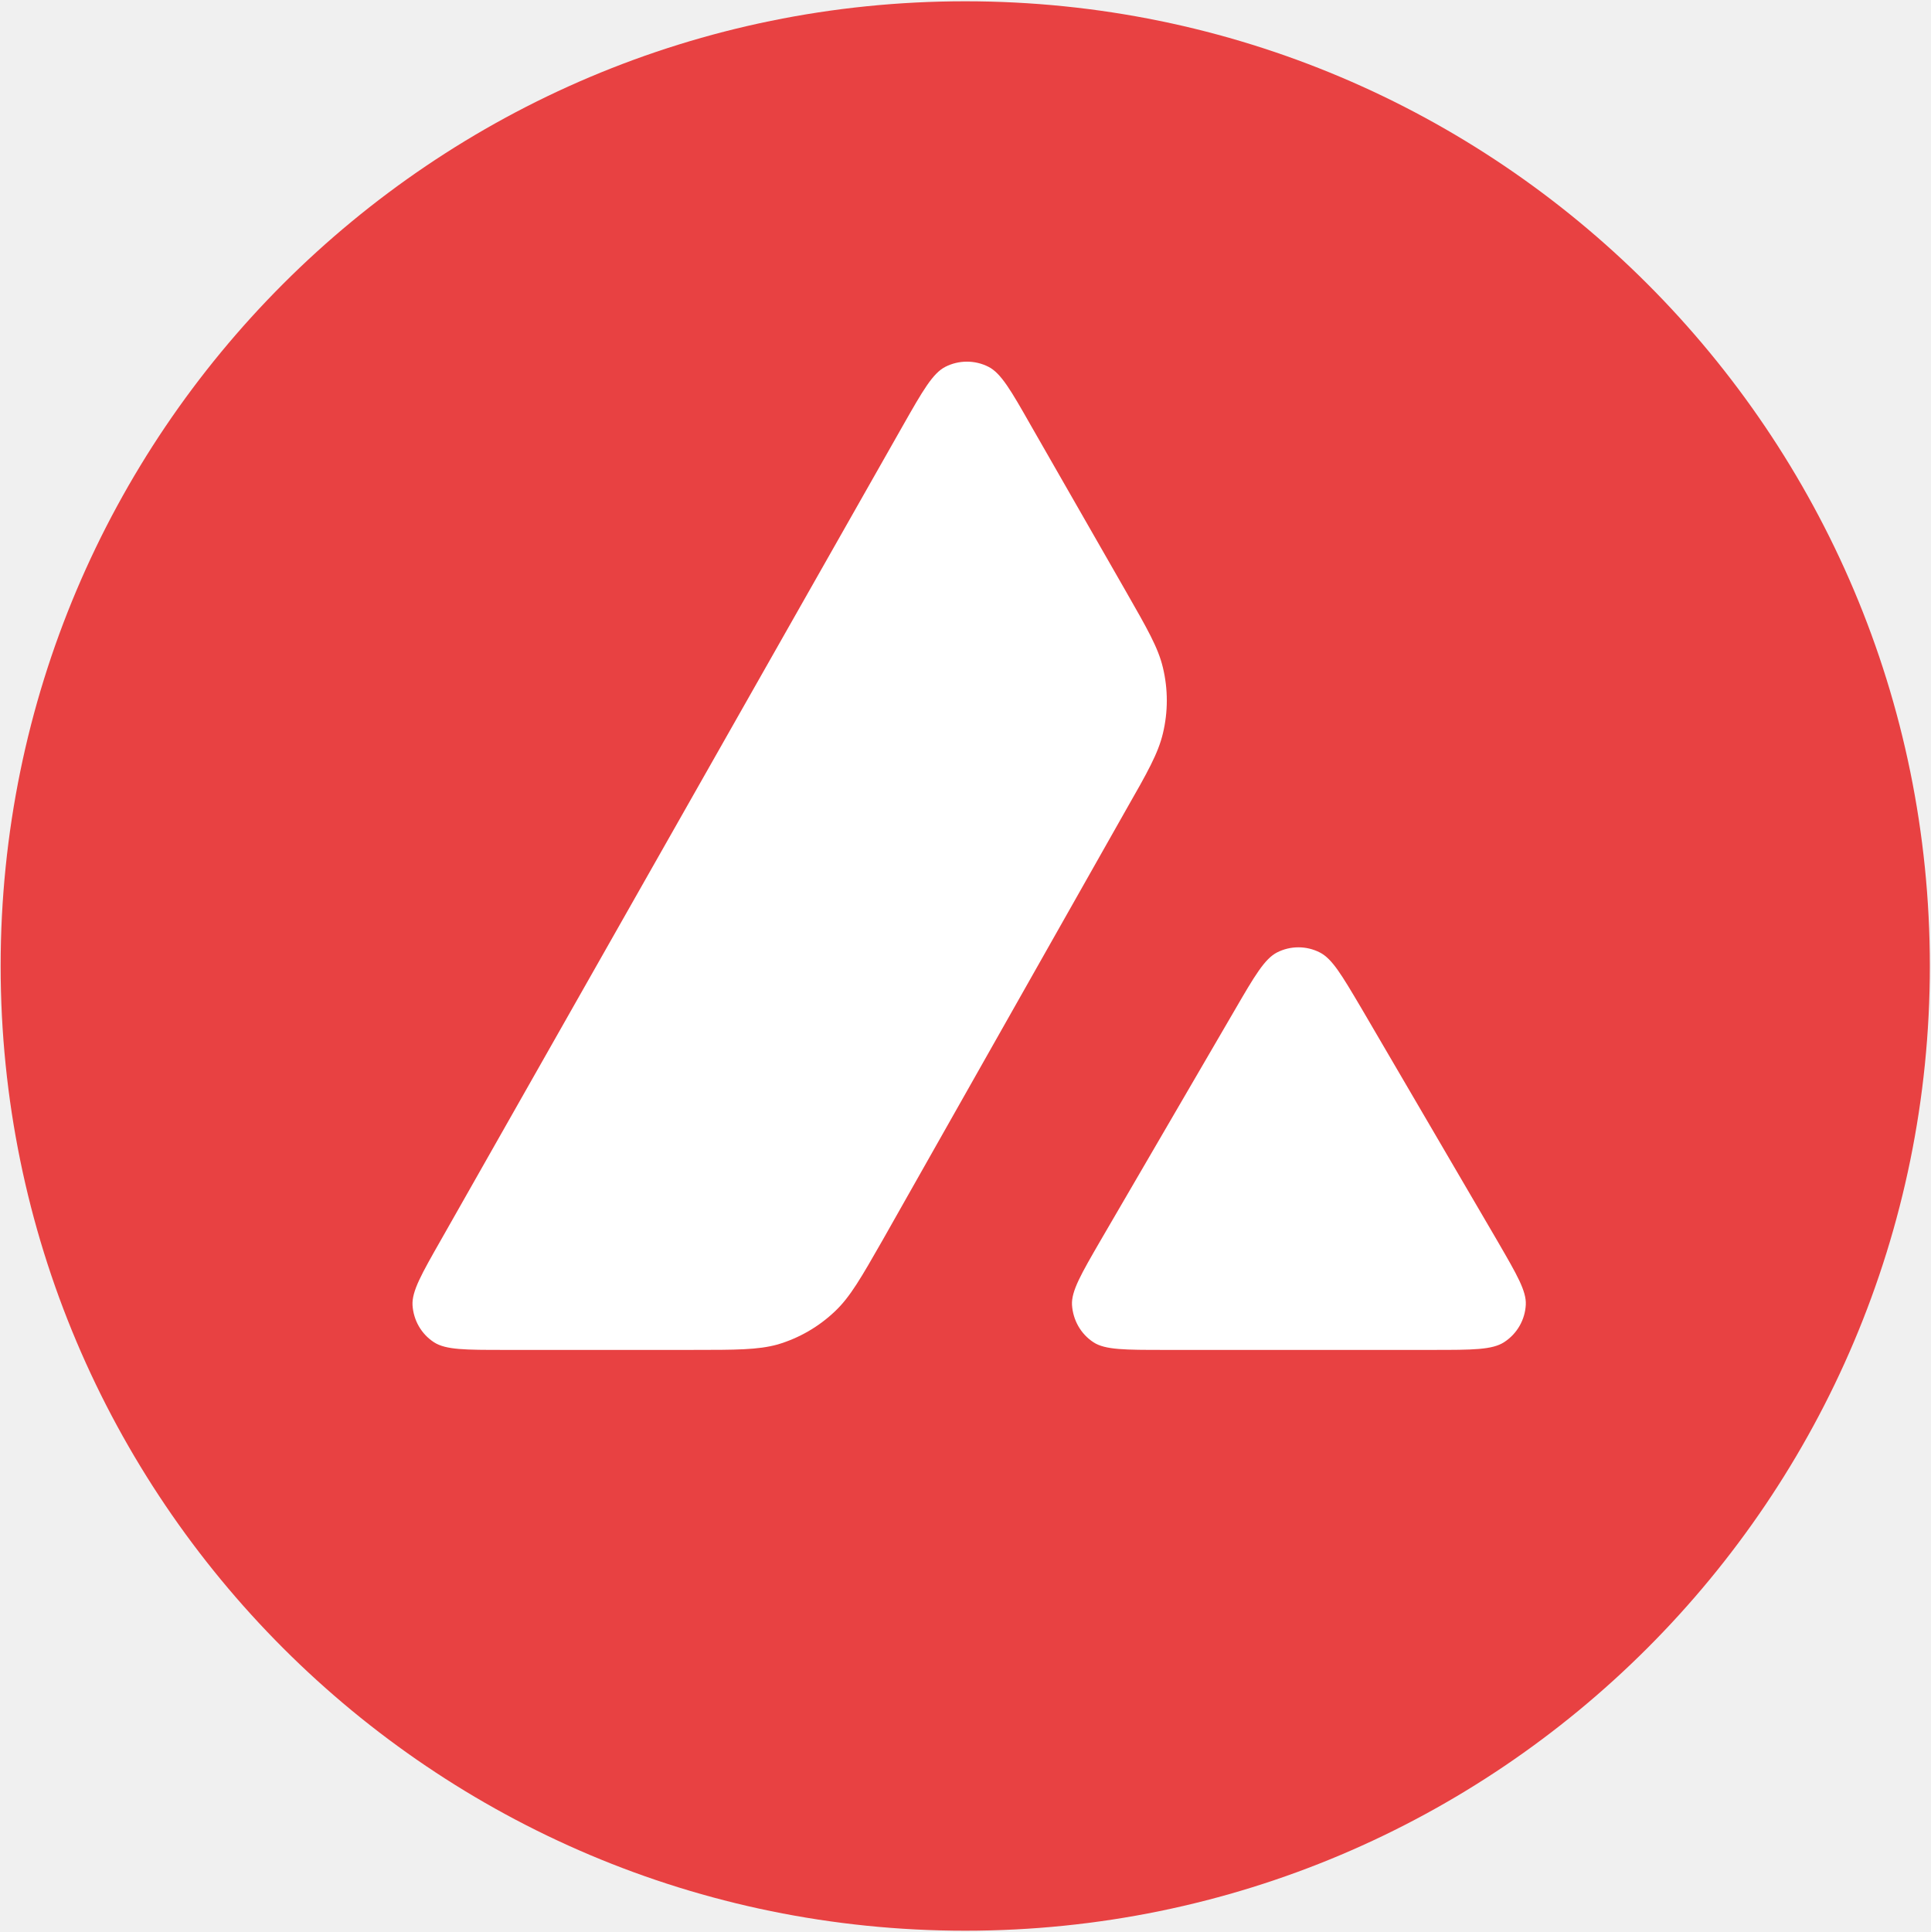
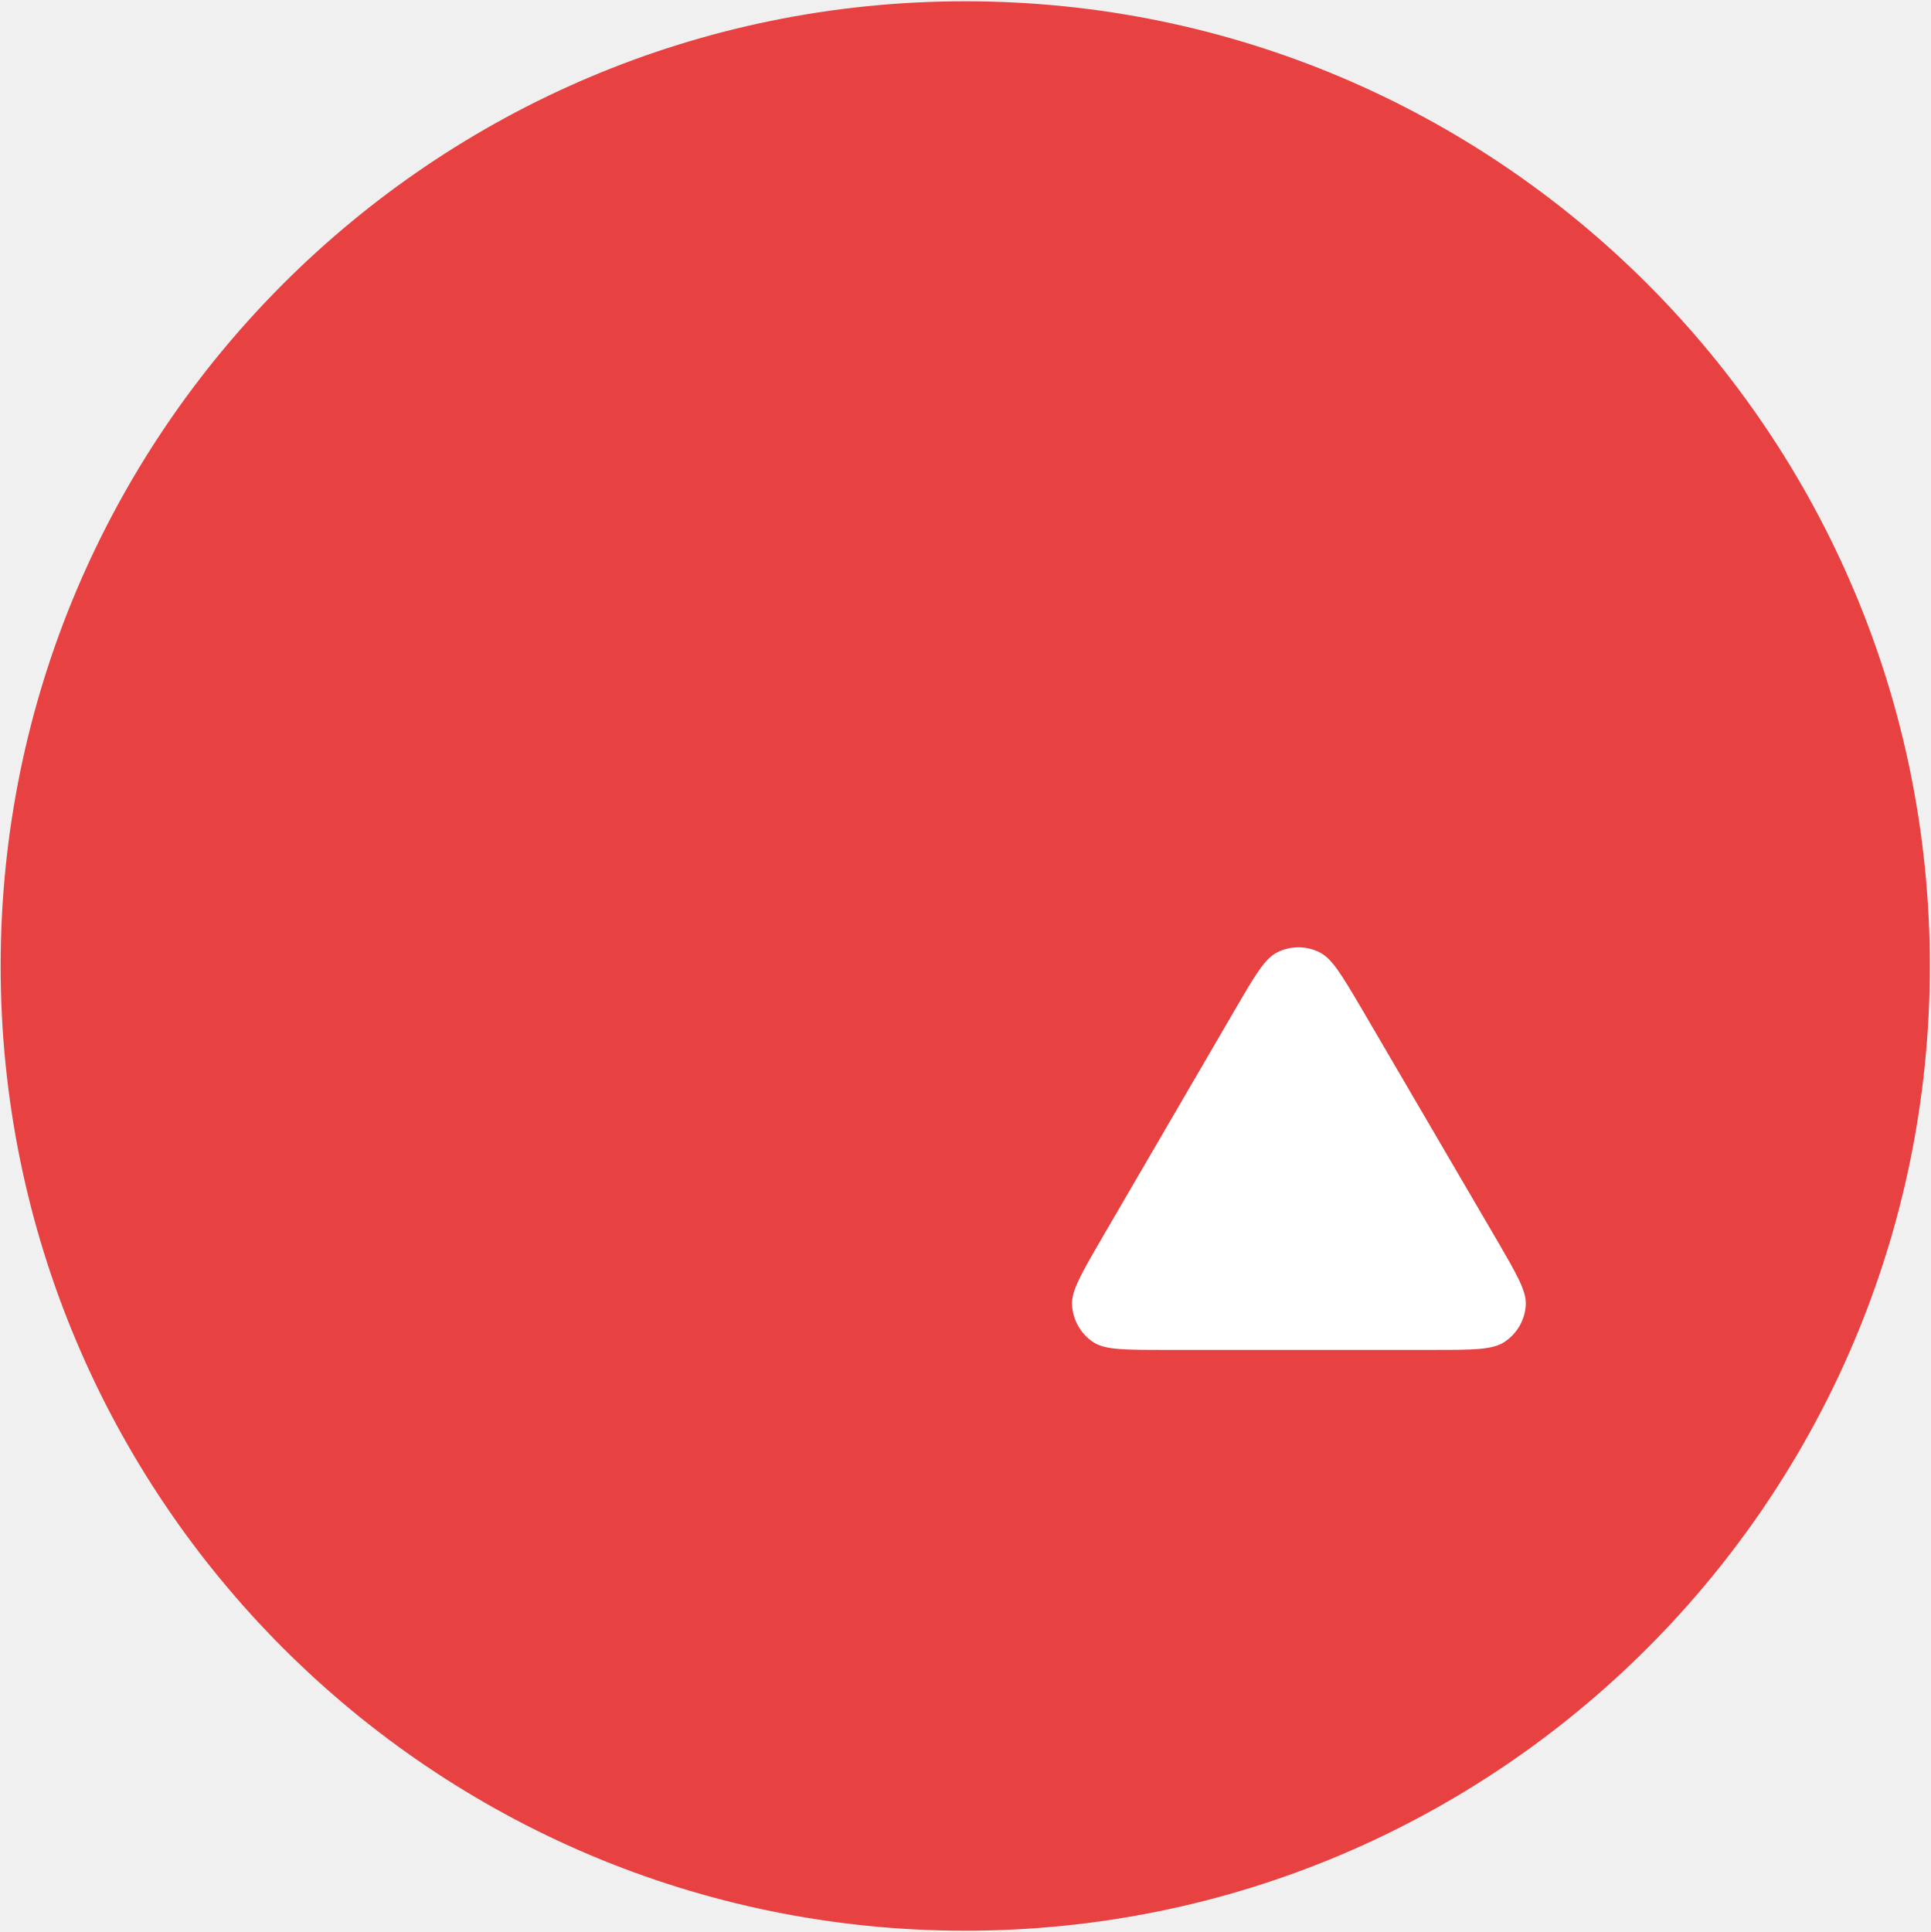
<svg xmlns="http://www.w3.org/2000/svg" width="1503" height="1504" fill="none">
  <path fill="#fff" d="M287 258h928v844H287z" />
-   <path fill="#E84142" fill-rule="evenodd" d="M1502.5 752c0 414.77-336.23 751-751 751-414.766 0-751-336.23-751-751C.5 337.234 336.734 1 751.5 1c414.77 0 751 336.234 751 751Zm-963.812 298.86H392.94c-30.626 0-45.754 0-54.978-5.9-9.963-6.46-16.051-17.16-16.789-28.97-.554-10.88 7.011-24.168 22.139-50.735l359.87-634.32c15.313-26.936 23.061-40.404 32.839-45.385 10.516-5.35 23.062-5.35 33.578 0 9.778 4.981 17.527 18.449 32.839 45.385l73.982 129.144.377.659c16.539 28.897 24.926 43.551 28.588 58.931a109.562 109.562 0 0 1 0 51.289c-3.69 15.497-11.992 30.257-28.781 59.591L687.573 964.702l-.489.856c-16.648 29.135-25.085 43.902-36.778 55.042-12.73 12.18-28.043 21.03-44.832 26.02-15.313 4.24-32.47 4.24-66.786 4.24Zm368.062 0h208.84c30.81 0 46.31 0 55.54-6.08 9.96-6.46 16.23-17.35 16.79-29.15.53-10.53-6.87-23.3-21.37-48.323-.5-.852-1-1.719-1.51-2.601L1060.43 785.75l-1.19-2.015c-14.7-24.858-22.12-37.411-31.65-42.263a36.734 36.734 0 0 0-33.391 0c-9.594 4.981-17.342 18.08-32.655 44.462L857.306 964.891l-.357.616c-15.259 26.34-22.885 39.503-22.335 50.303.738 11.81 6.826 22.69 16.788 29.15 9.041 5.9 24.538 5.9 55.348 5.9Z" clip-rule="evenodd" />
+   <path fill="#E84142" fillRule="evenodd" d="M1502.5 752c0 414.77-336.23 751-751 751-414.766 0-751-336.23-751-751C.5 337.234 336.734 1 751.5 1c414.77 0 751 336.234 751 751Zm-963.812 298.86H392.94c-30.626 0-45.754 0-54.978-5.9-9.963-6.46-16.051-17.16-16.789-28.97-.554-10.88 7.011-24.168 22.139-50.735l359.87-634.32c15.313-26.936 23.061-40.404 32.839-45.385 10.516-5.35 23.062-5.35 33.578 0 9.778 4.981 17.527 18.449 32.839 45.385l73.982 129.144.377.659c16.539 28.897 24.926 43.551 28.588 58.931a109.562 109.562 0 0 1 0 51.289c-3.69 15.497-11.992 30.257-28.781 59.591L687.573 964.702l-.489.856c-16.648 29.135-25.085 43.902-36.778 55.042-12.73 12.18-28.043 21.03-44.832 26.02-15.313 4.24-32.47 4.24-66.786 4.24Zm368.062 0h208.84c30.81 0 46.31 0 55.54-6.08 9.96-6.46 16.23-17.35 16.79-29.15.53-10.53-6.87-23.3-21.37-48.323-.5-.852-1-1.719-1.51-2.601L1060.43 785.75l-1.19-2.015c-14.7-24.858-22.12-37.411-31.65-42.263a36.734 36.734 0 0 0-33.391 0c-9.594 4.981-17.342 18.08-32.655 44.462L857.306 964.891l-.357.616c-15.259 26.34-22.885 39.503-22.335 50.303.738 11.81 6.826 22.69 16.788 29.15 9.041 5.9 24.538 5.9 55.348 5.9Z" clip-rule="evenodd" />
</svg>
